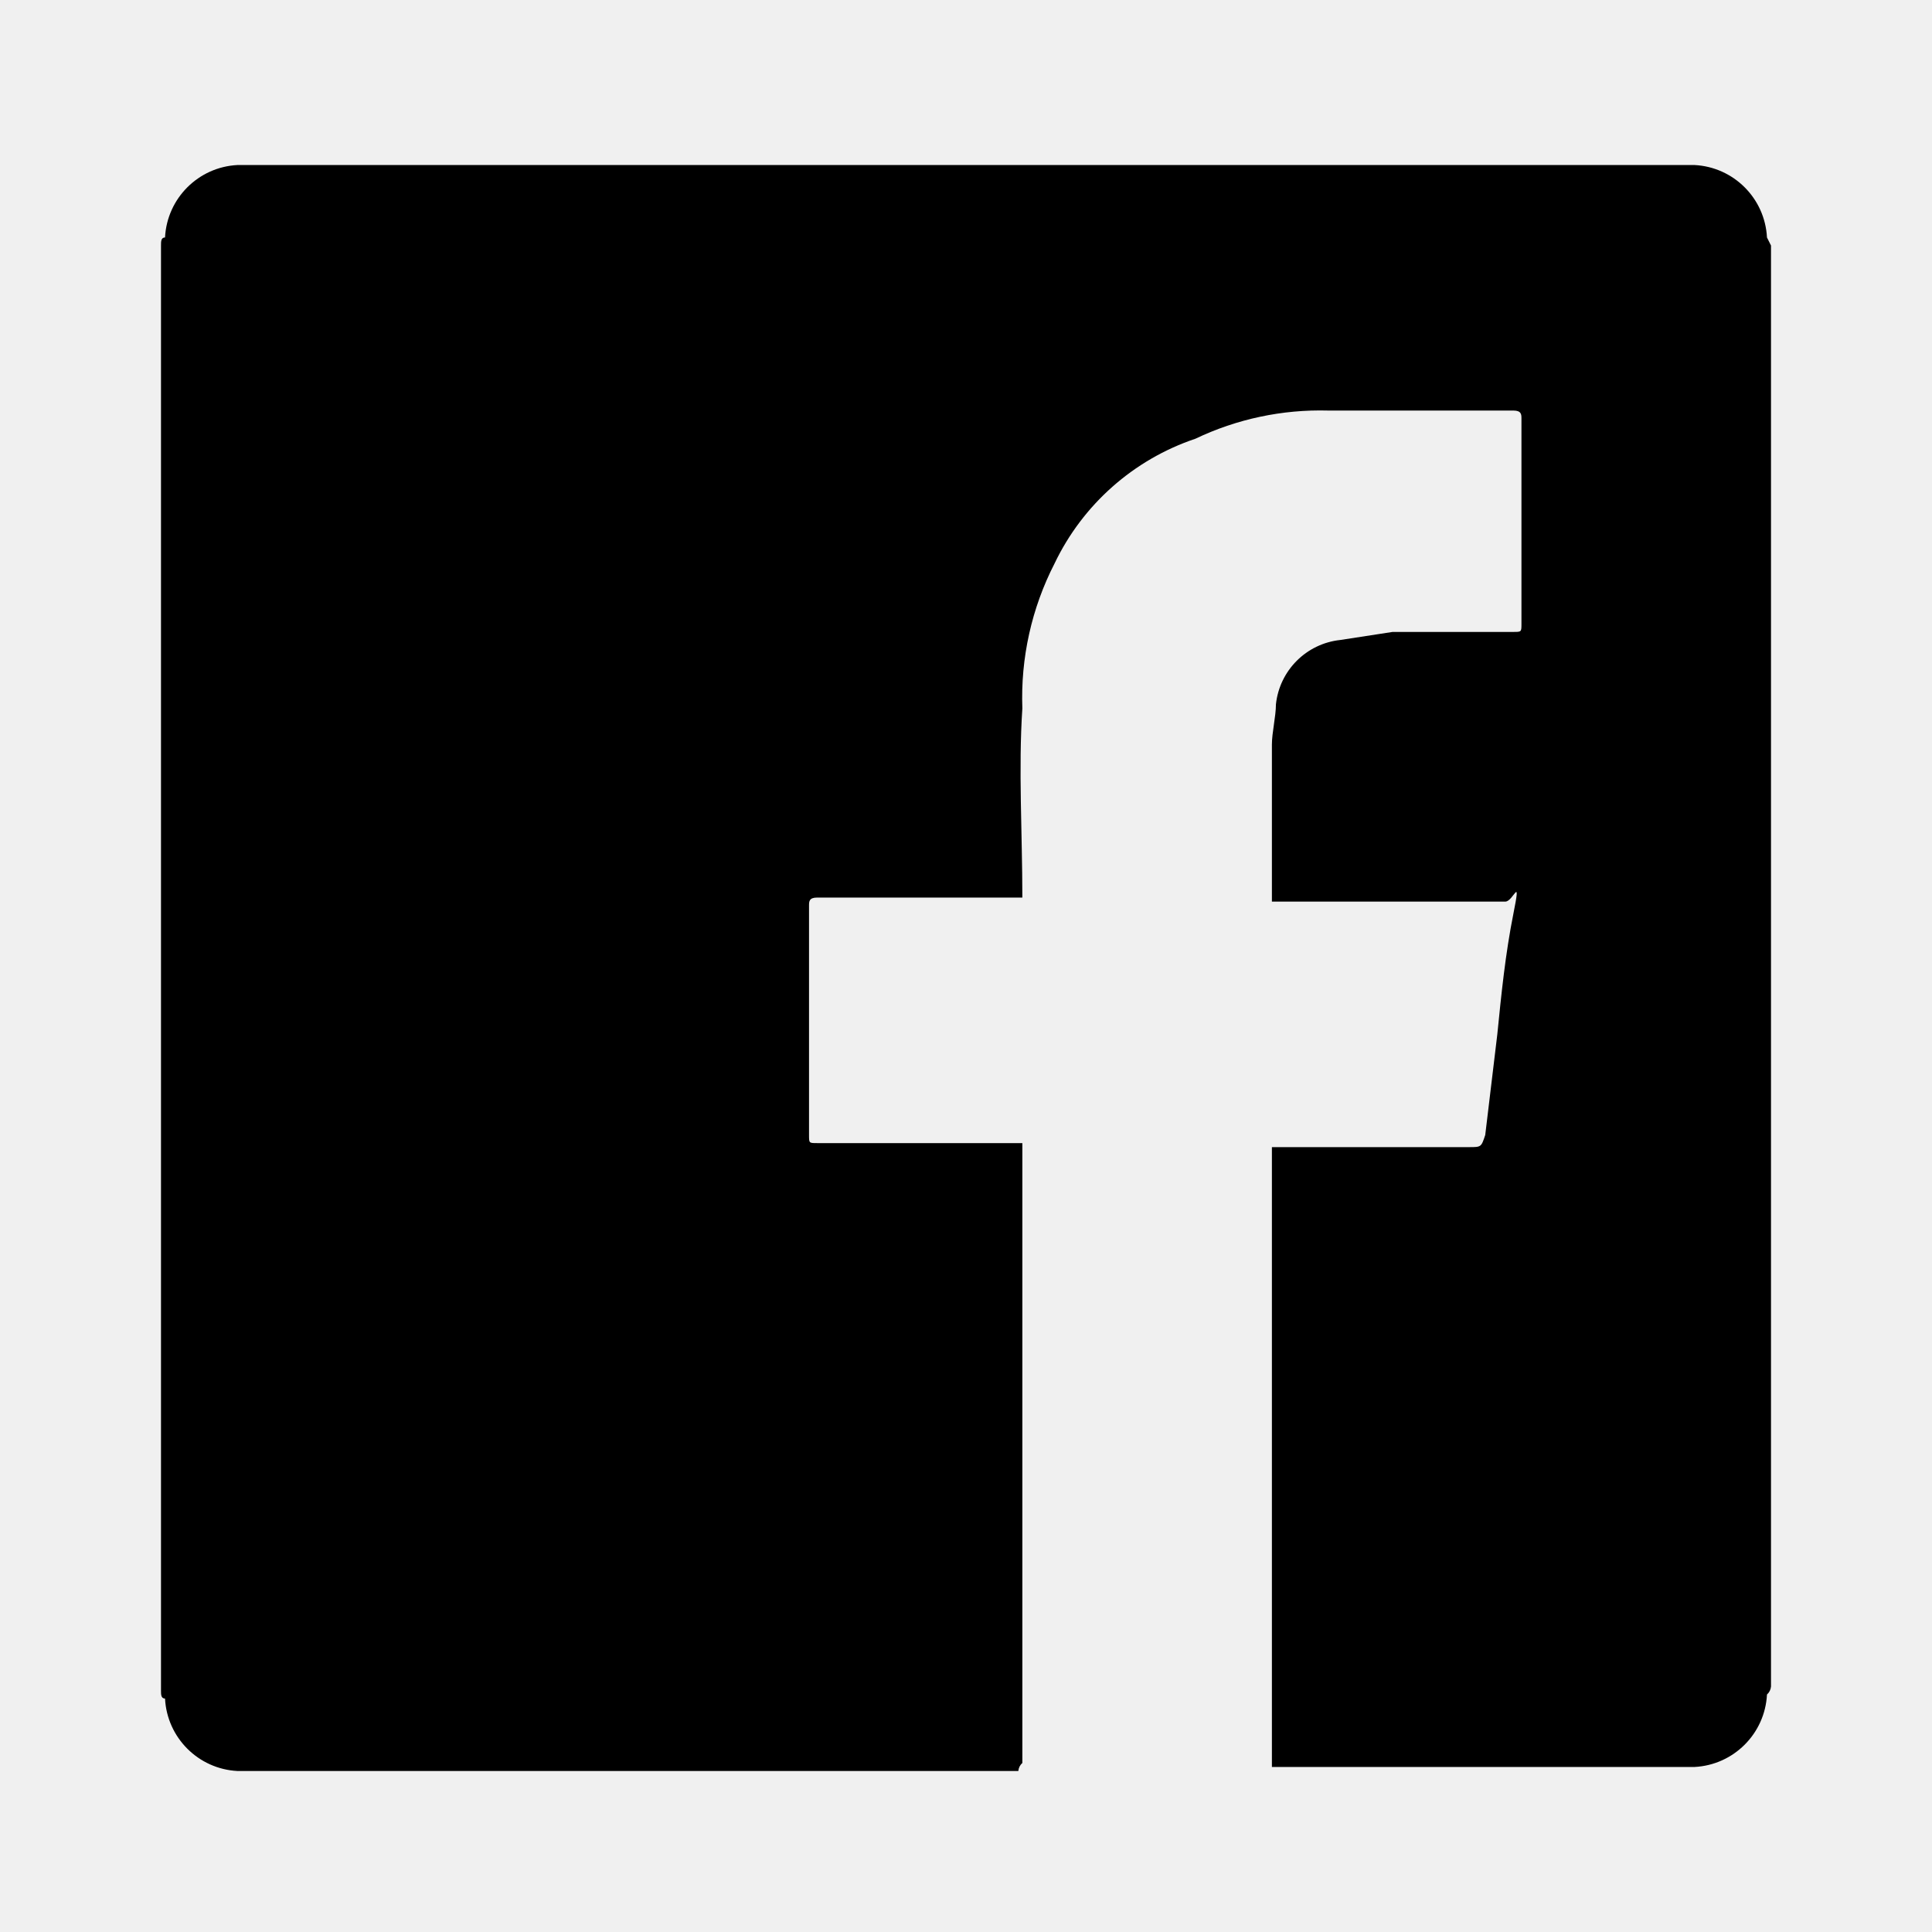
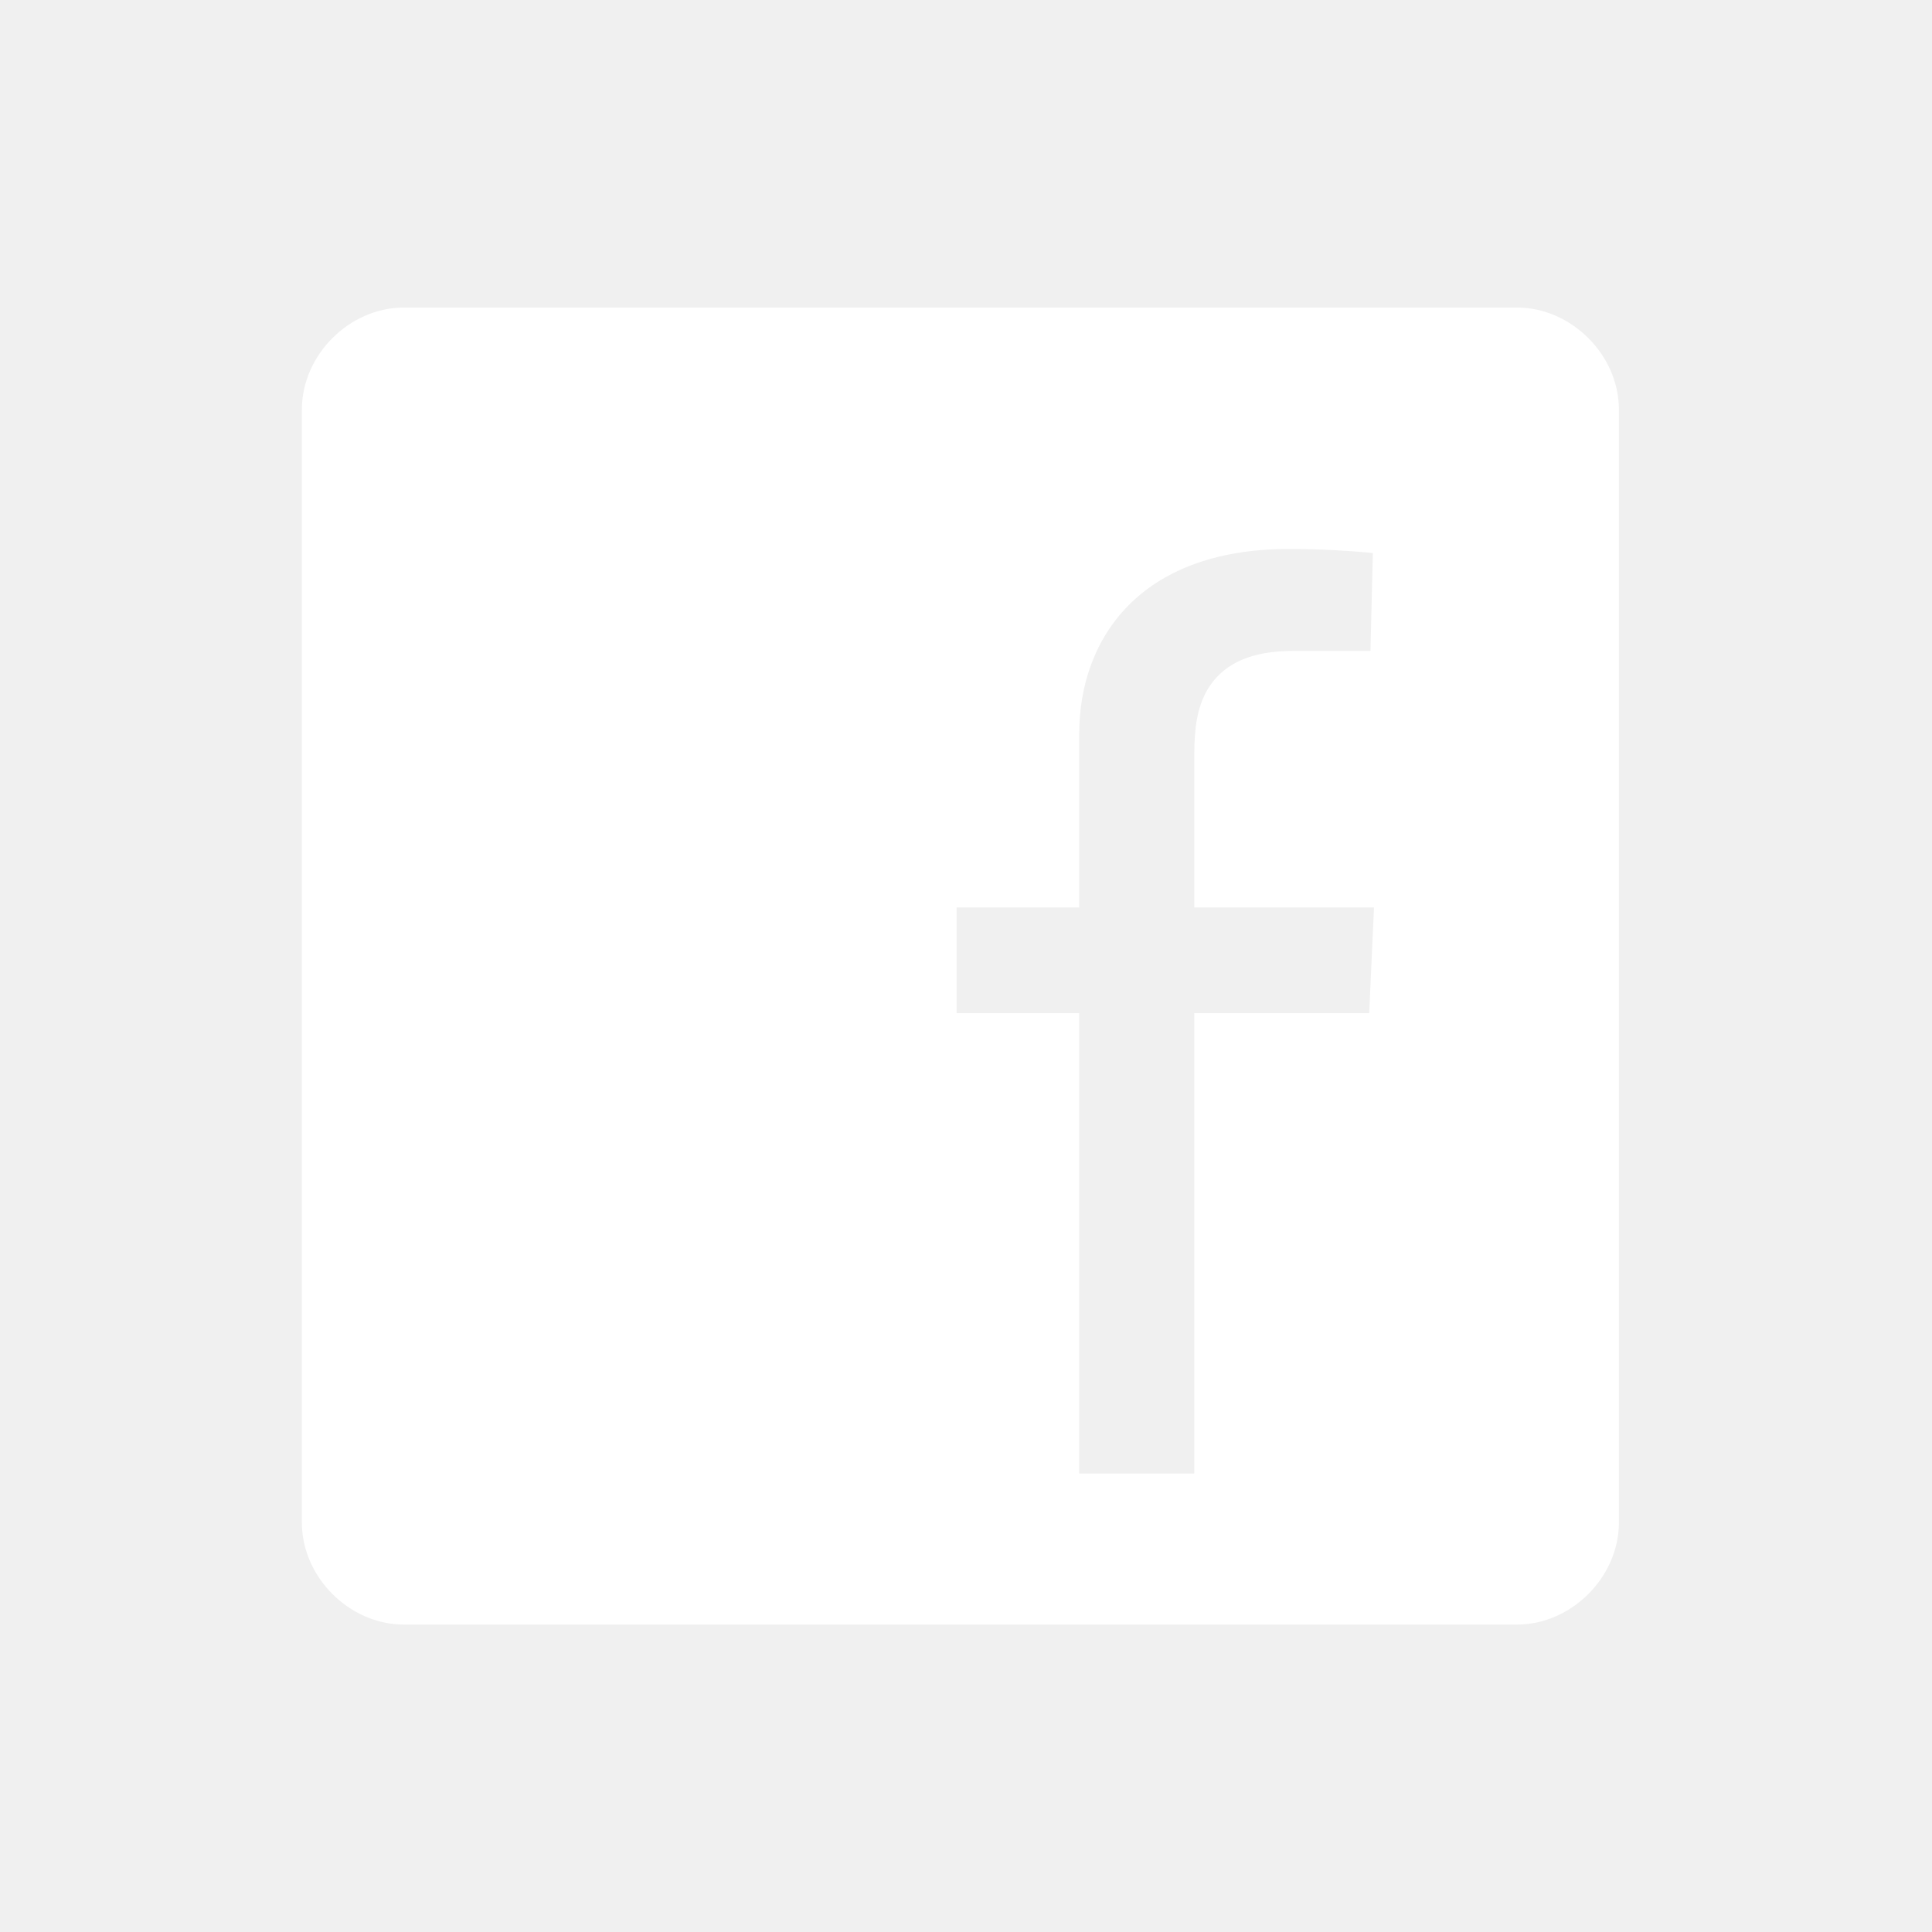
- <svg xmlns="http://www.w3.org/2000/svg" width="800px" height="800px" viewBox="0 0 48 48">
-   <g id="Layer_2" data-name="Layer 2">
-     <g id="invisible_box" data-name="invisible box">
-       <rect width="48" height="48" fill="none" />
-       <rect width="48" height="48" fill="none" />
-     </g>
-     <g id="icons_Q2" data-name="icons Q2">
-       <path d="M44,6.1V41.9a.3.3,0,0,1-.1.2,1.9,1.9,0,0,1-1.8,1.8H31.6V28.5h4.9c.3,0,.3,0,.4-.3l.3-2.5c.1-1,.2-2,.4-3s0-.3-.2-.3H31.6V18.5c0-.3.1-.7.1-1a1.8,1.8,0,0,1,1.6-1.6l1.3-.2h3c.2,0,.2,0,.2-.2V10.4c0-.1,0-.2-.2-.2H33a7.2,7.2,0,0,0-3.3.7A6,6,0,0,0,26.2,14a7.3,7.3,0,0,0-.8,3.6c-.1,1.5,0,3.1,0,4.7H20.3c-.2,0-.2.1-.2.2v5.7c0,.2,0,.2.2.2h5.1V43.8a.3.3,0,0,0-.1.2H5.9a1.9,1.9,0,0,1-1.8-1.8c-.1,0-.1-.1-.1-.2V6.1c0-.1,0-.2.1-.2A1.9,1.9,0,0,1,5.9,4.1H42.1a1.9,1.9,0,0,1,1.8,1.8Z" />
-     </g>
+ <svg xmlns="http://www.w3.org/2000/svg" fill="white" width="800px" height="800px" viewBox="-5.5 0 32 32" version="1.1" stroke="white">
+   <g id="SVGRepo_bgCarrier" stroke-width="0" />
+   <g id="SVGRepo_tracerCarrier" stroke-linecap="round" stroke-linejoin="round" />
+   <g id="SVGRepo_iconCarrier">
+     <path d="M1.188 5.594h18.438c0.625 0 1.188 0.563 1.188 1.188v18.438c0 0.625-0.563 1.188-1.188 1.188h-18.438c-0.625 0-1.188-0.563-1.188-1.188v-18.438c0-0.625 0.563-1.188 1.188-1.188zM14.781 17.281h2.875l0.125-2.75h-3v-2.031c0-0.781 0.156-1.219 1.156-1.219h1.75l0.063-2.563s-0.781-0.125-1.906-0.125c-2.75 0-3.969 1.719-3.969 3.563v2.375h-2.031v2.75h2.031v7.625h2.906v-7.625z" />
  </g>
</svg>
